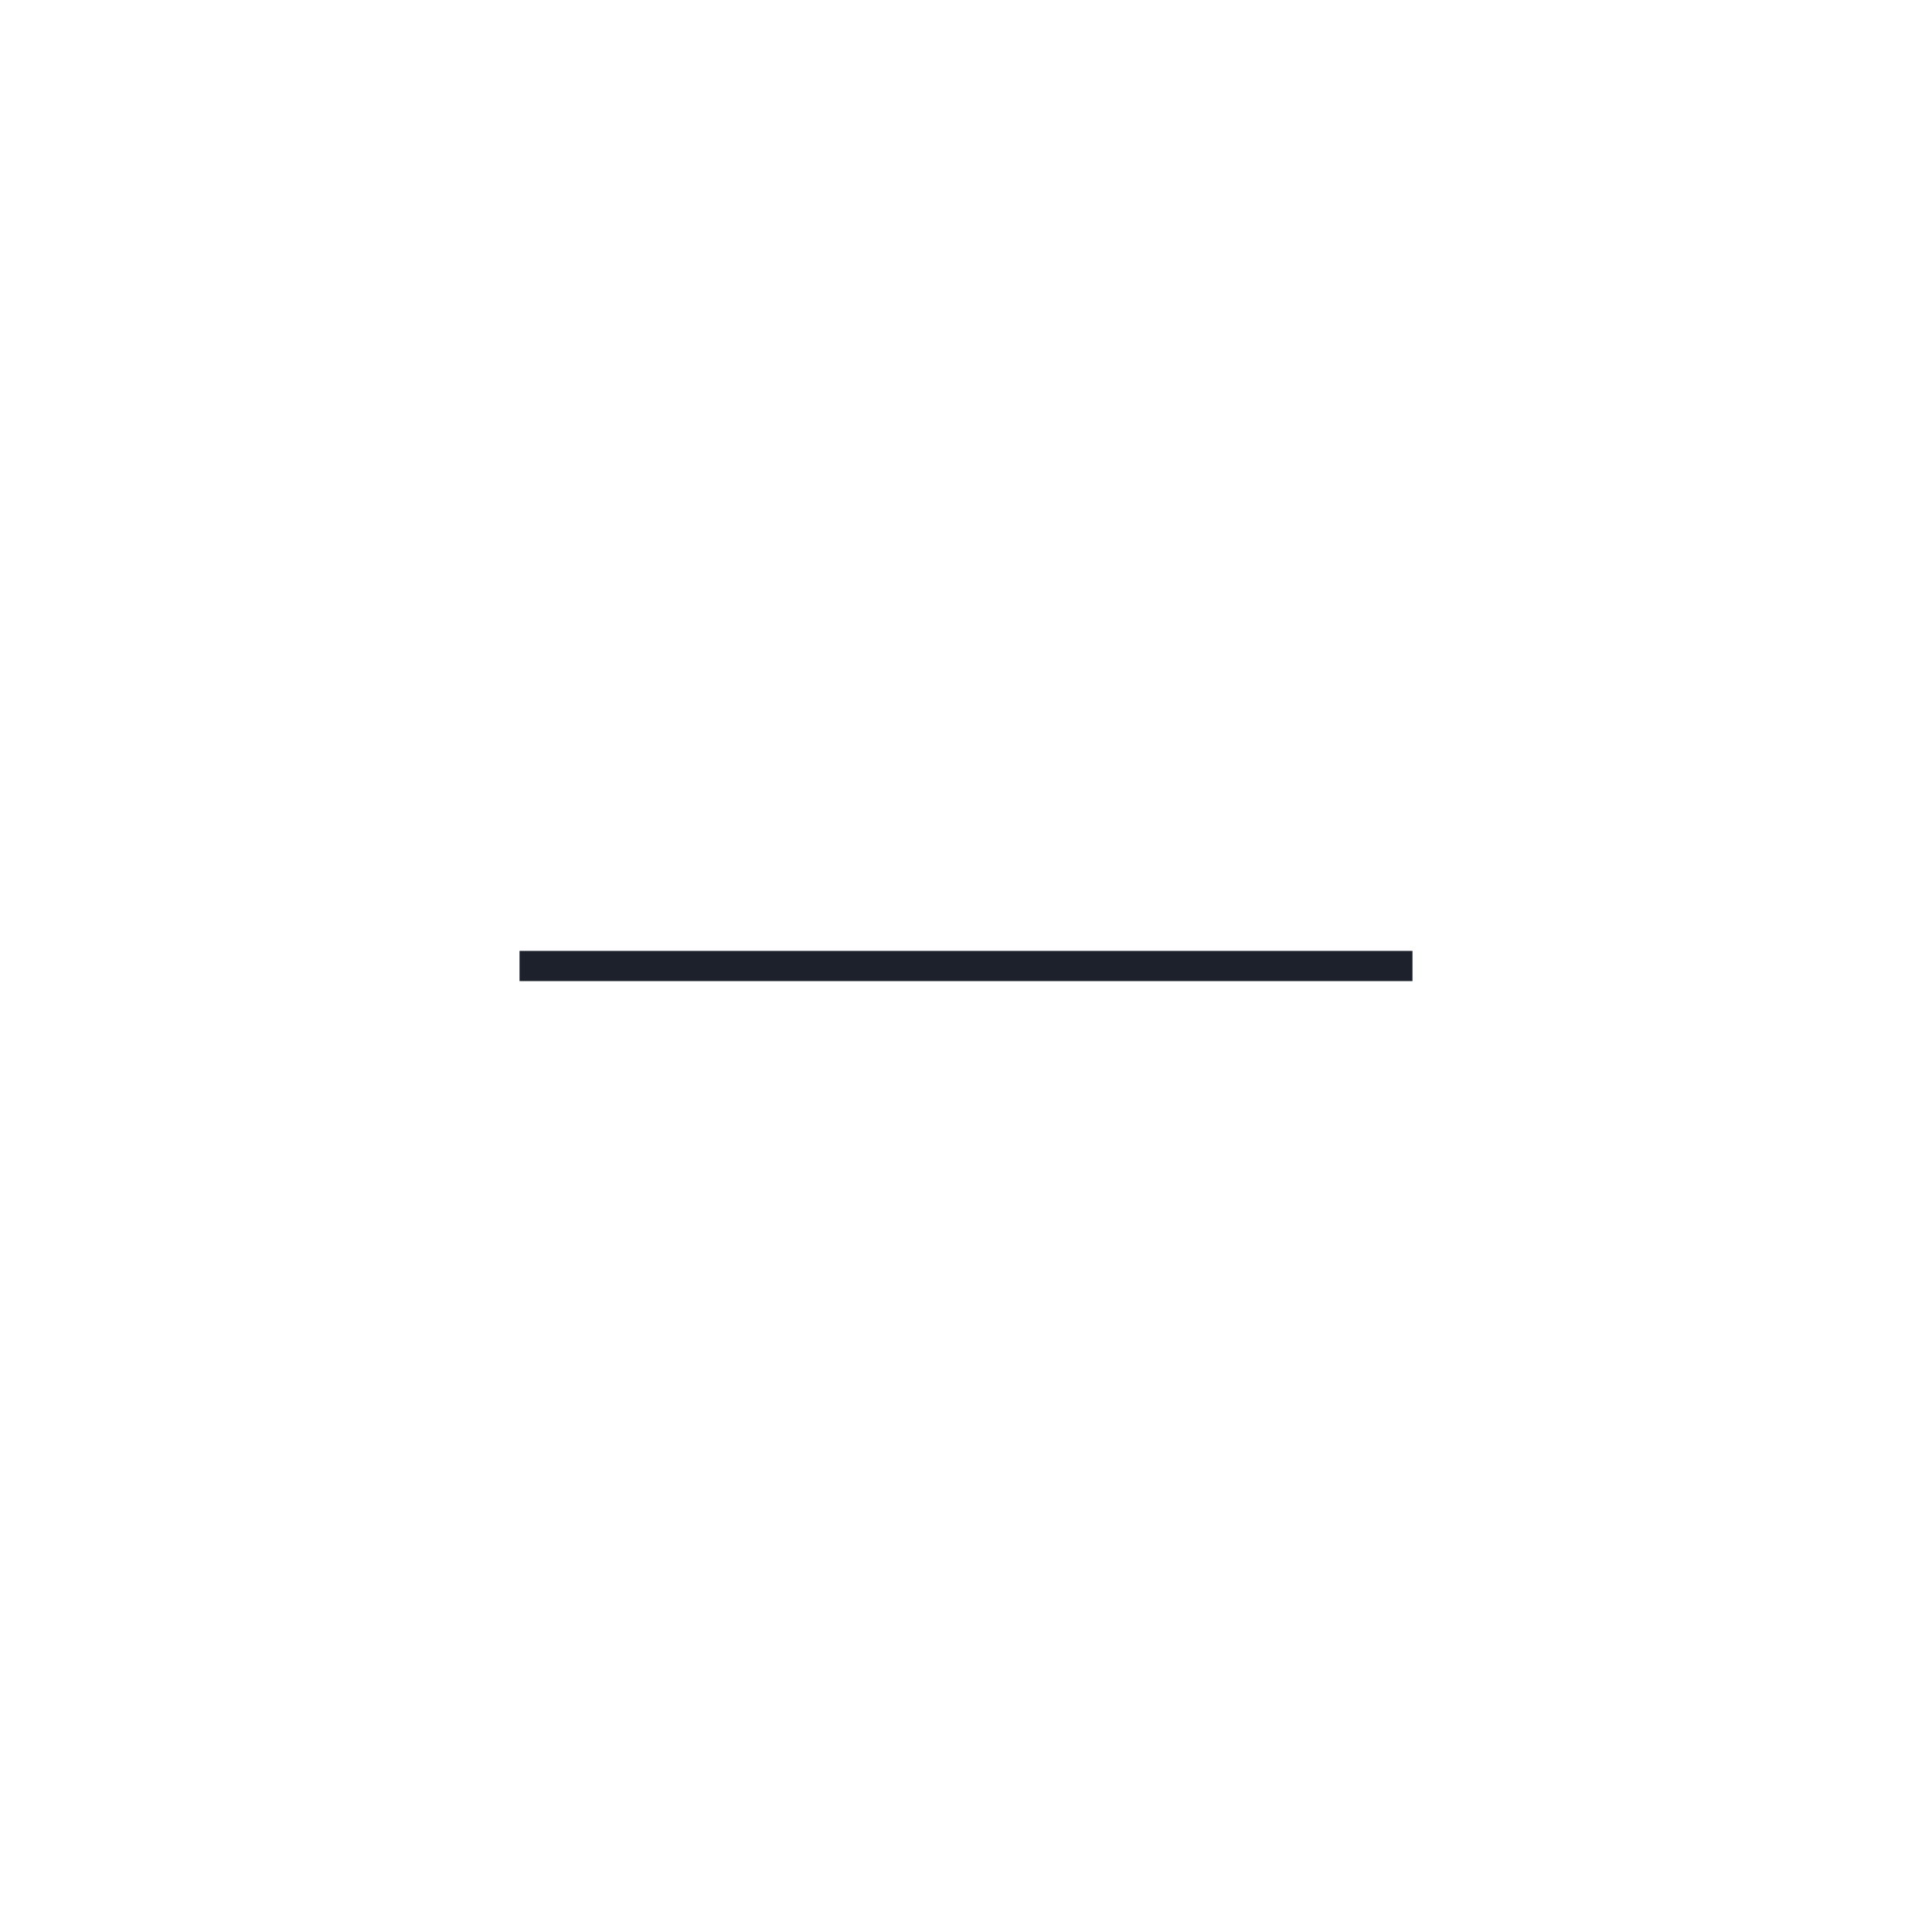
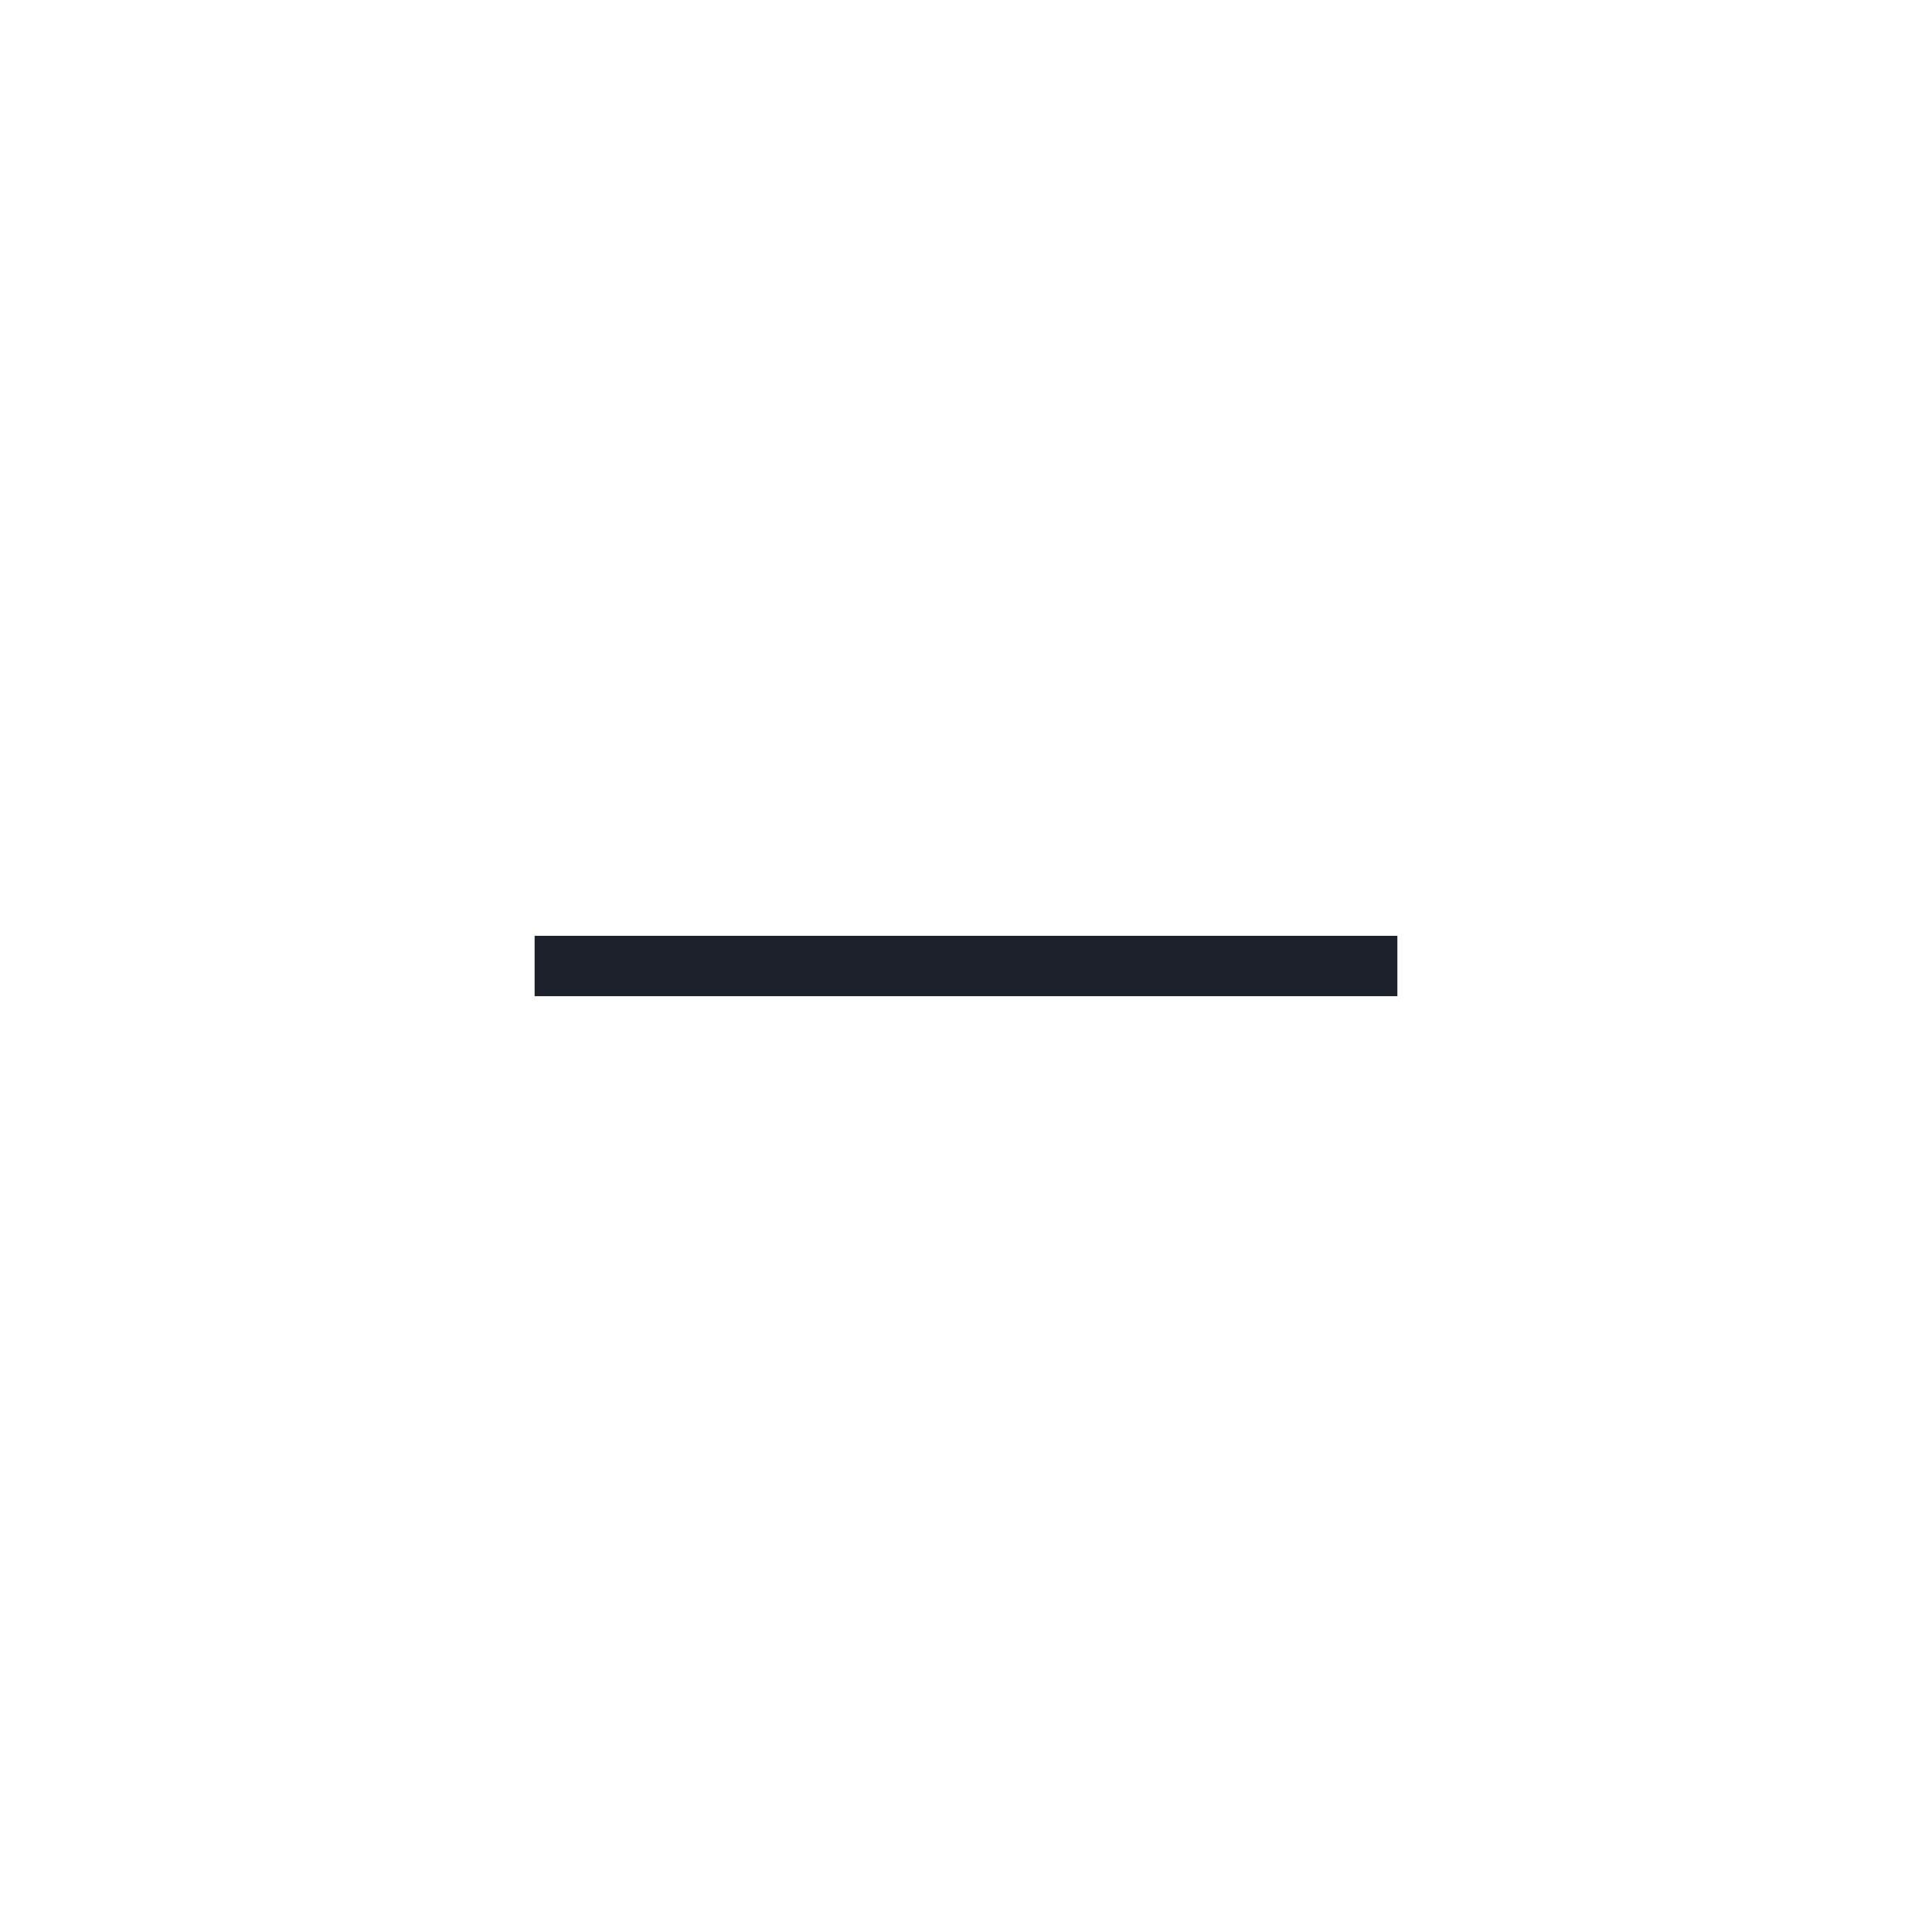
<svg xmlns="http://www.w3.org/2000/svg" id="Calque_1" data-name="Calque 1" viewBox="0 0 64 64">
-   <line x1="46.29" y1="32" x2="17.71" y2="32" style="fill:none;stroke:#1d212b;stroke-linecap:square;stroke-miterlimit:10" />
+   <line x1="46.29" y1="32" x2="17.71" y2="32" style="fill:none;stroke:#1d212b;stroke-miterlimit:10;stroke-width:2px" />
</svg>
